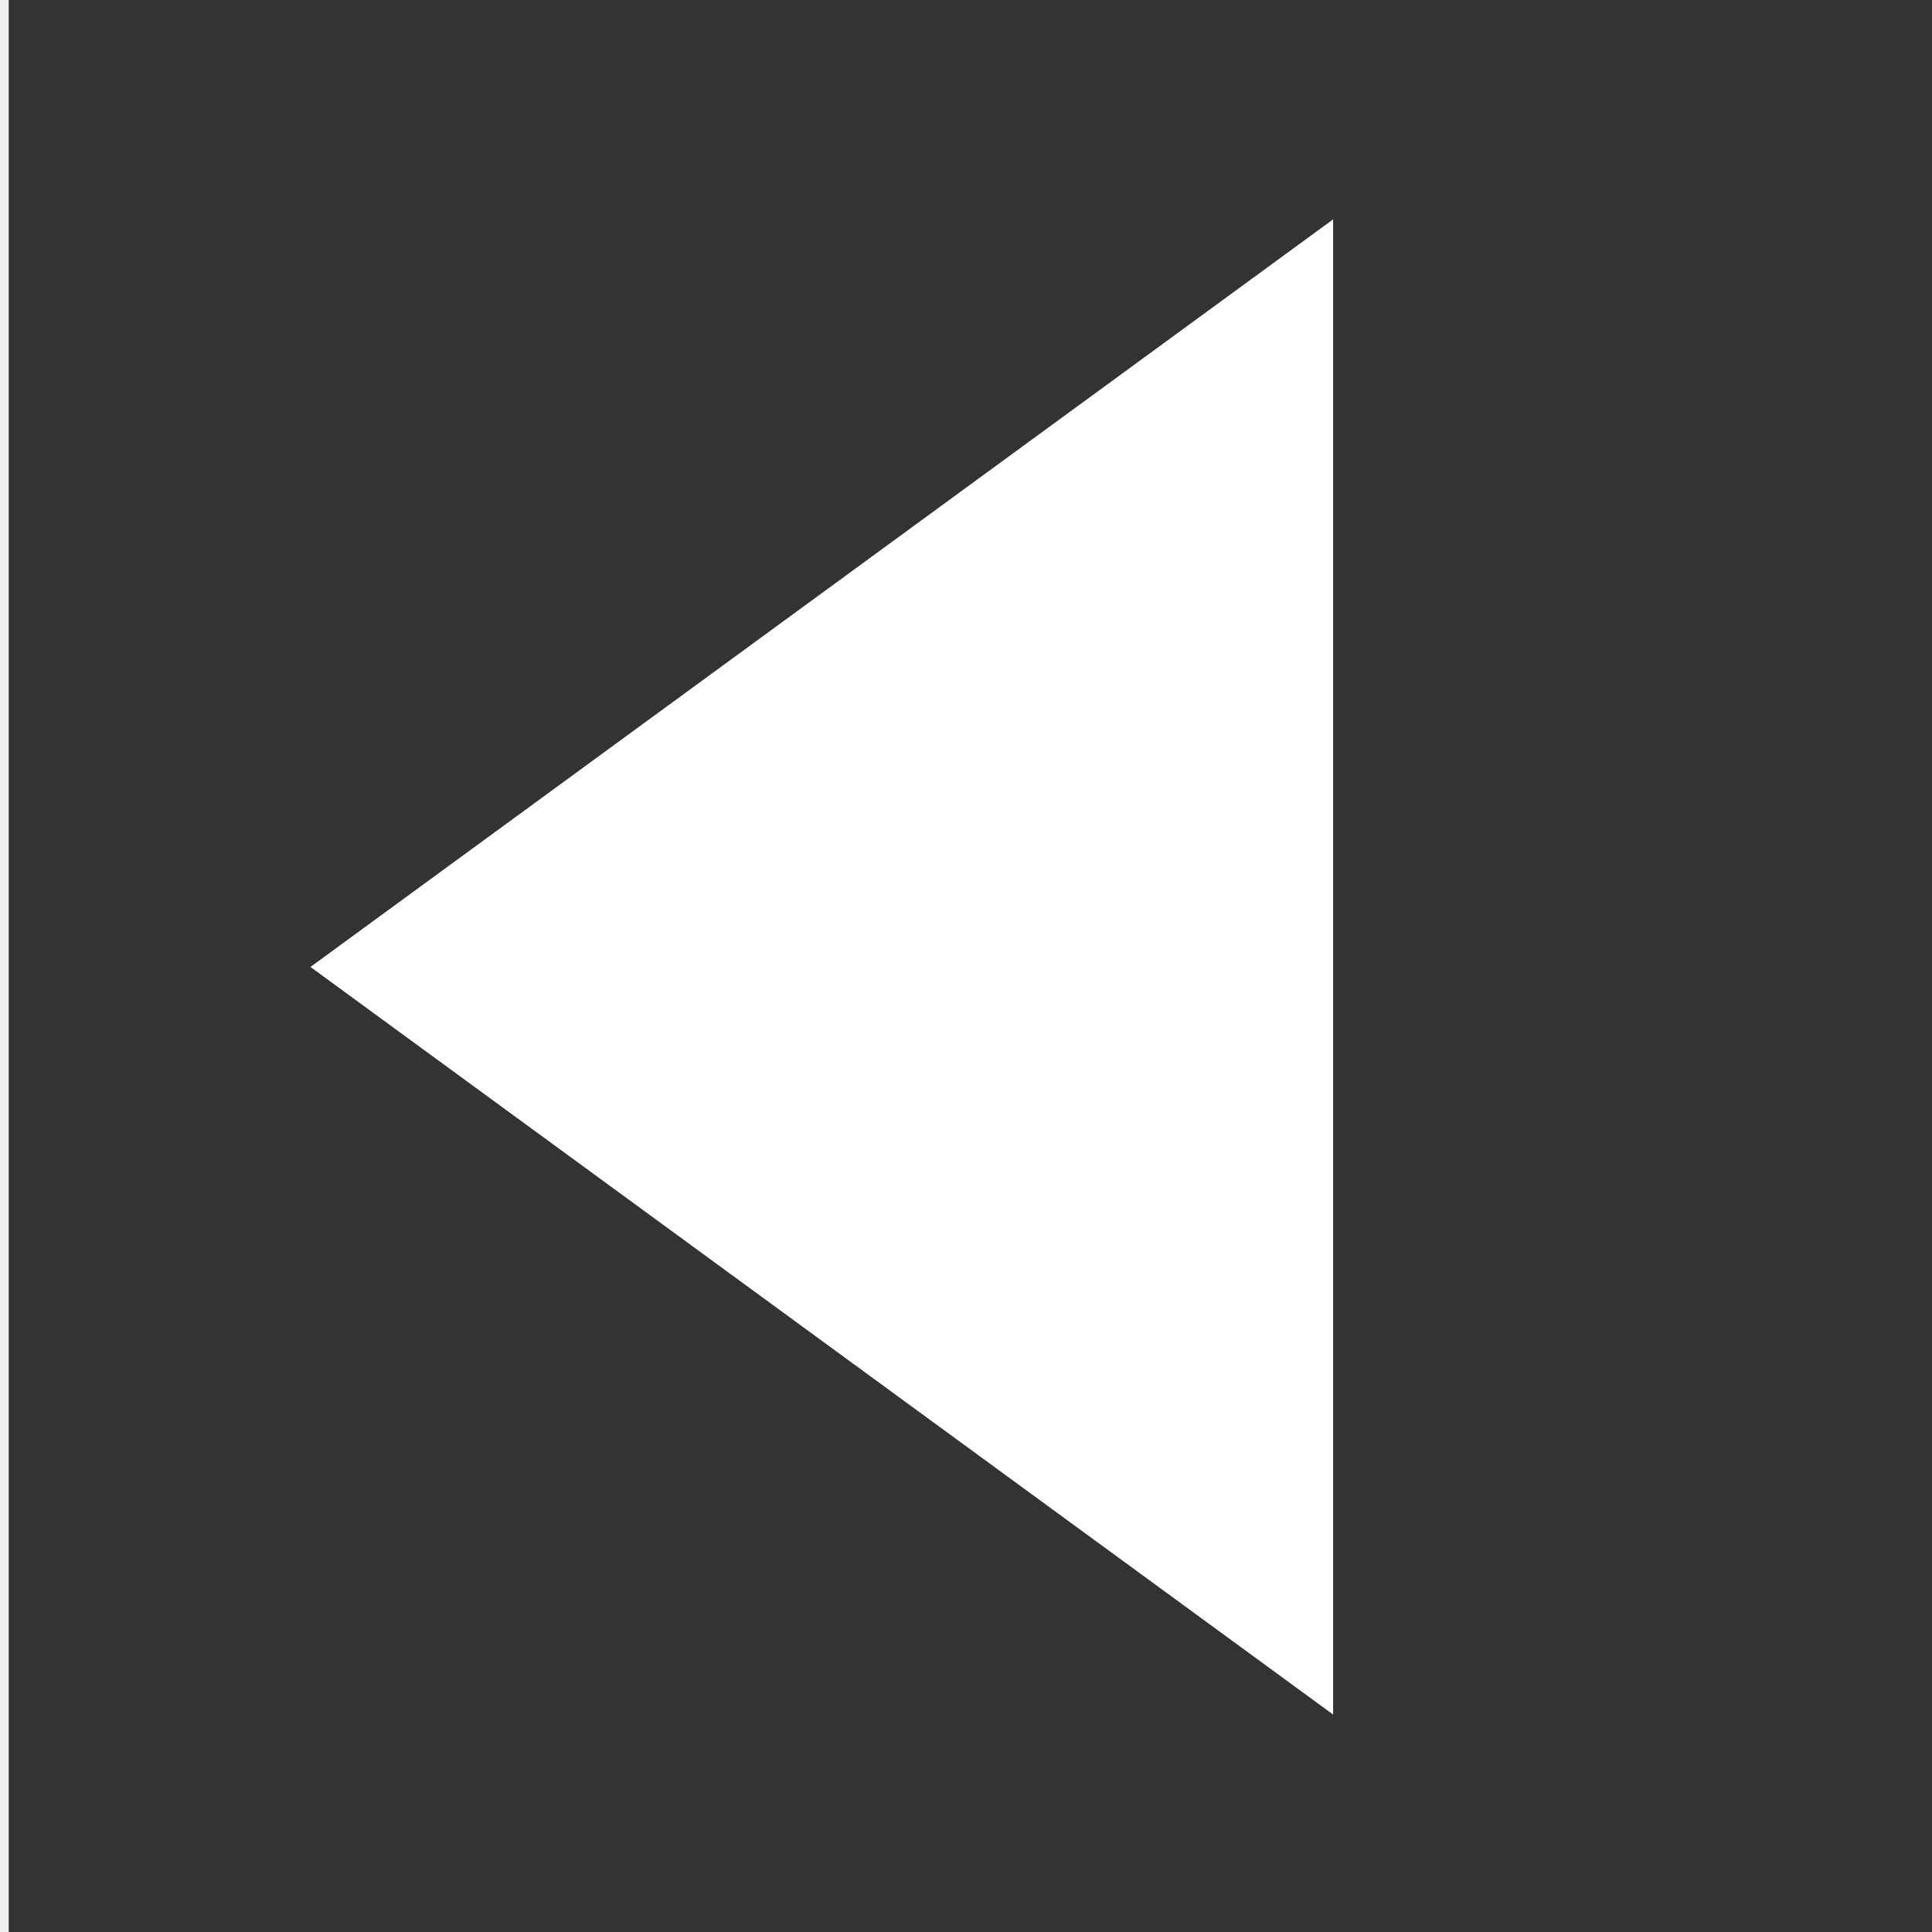
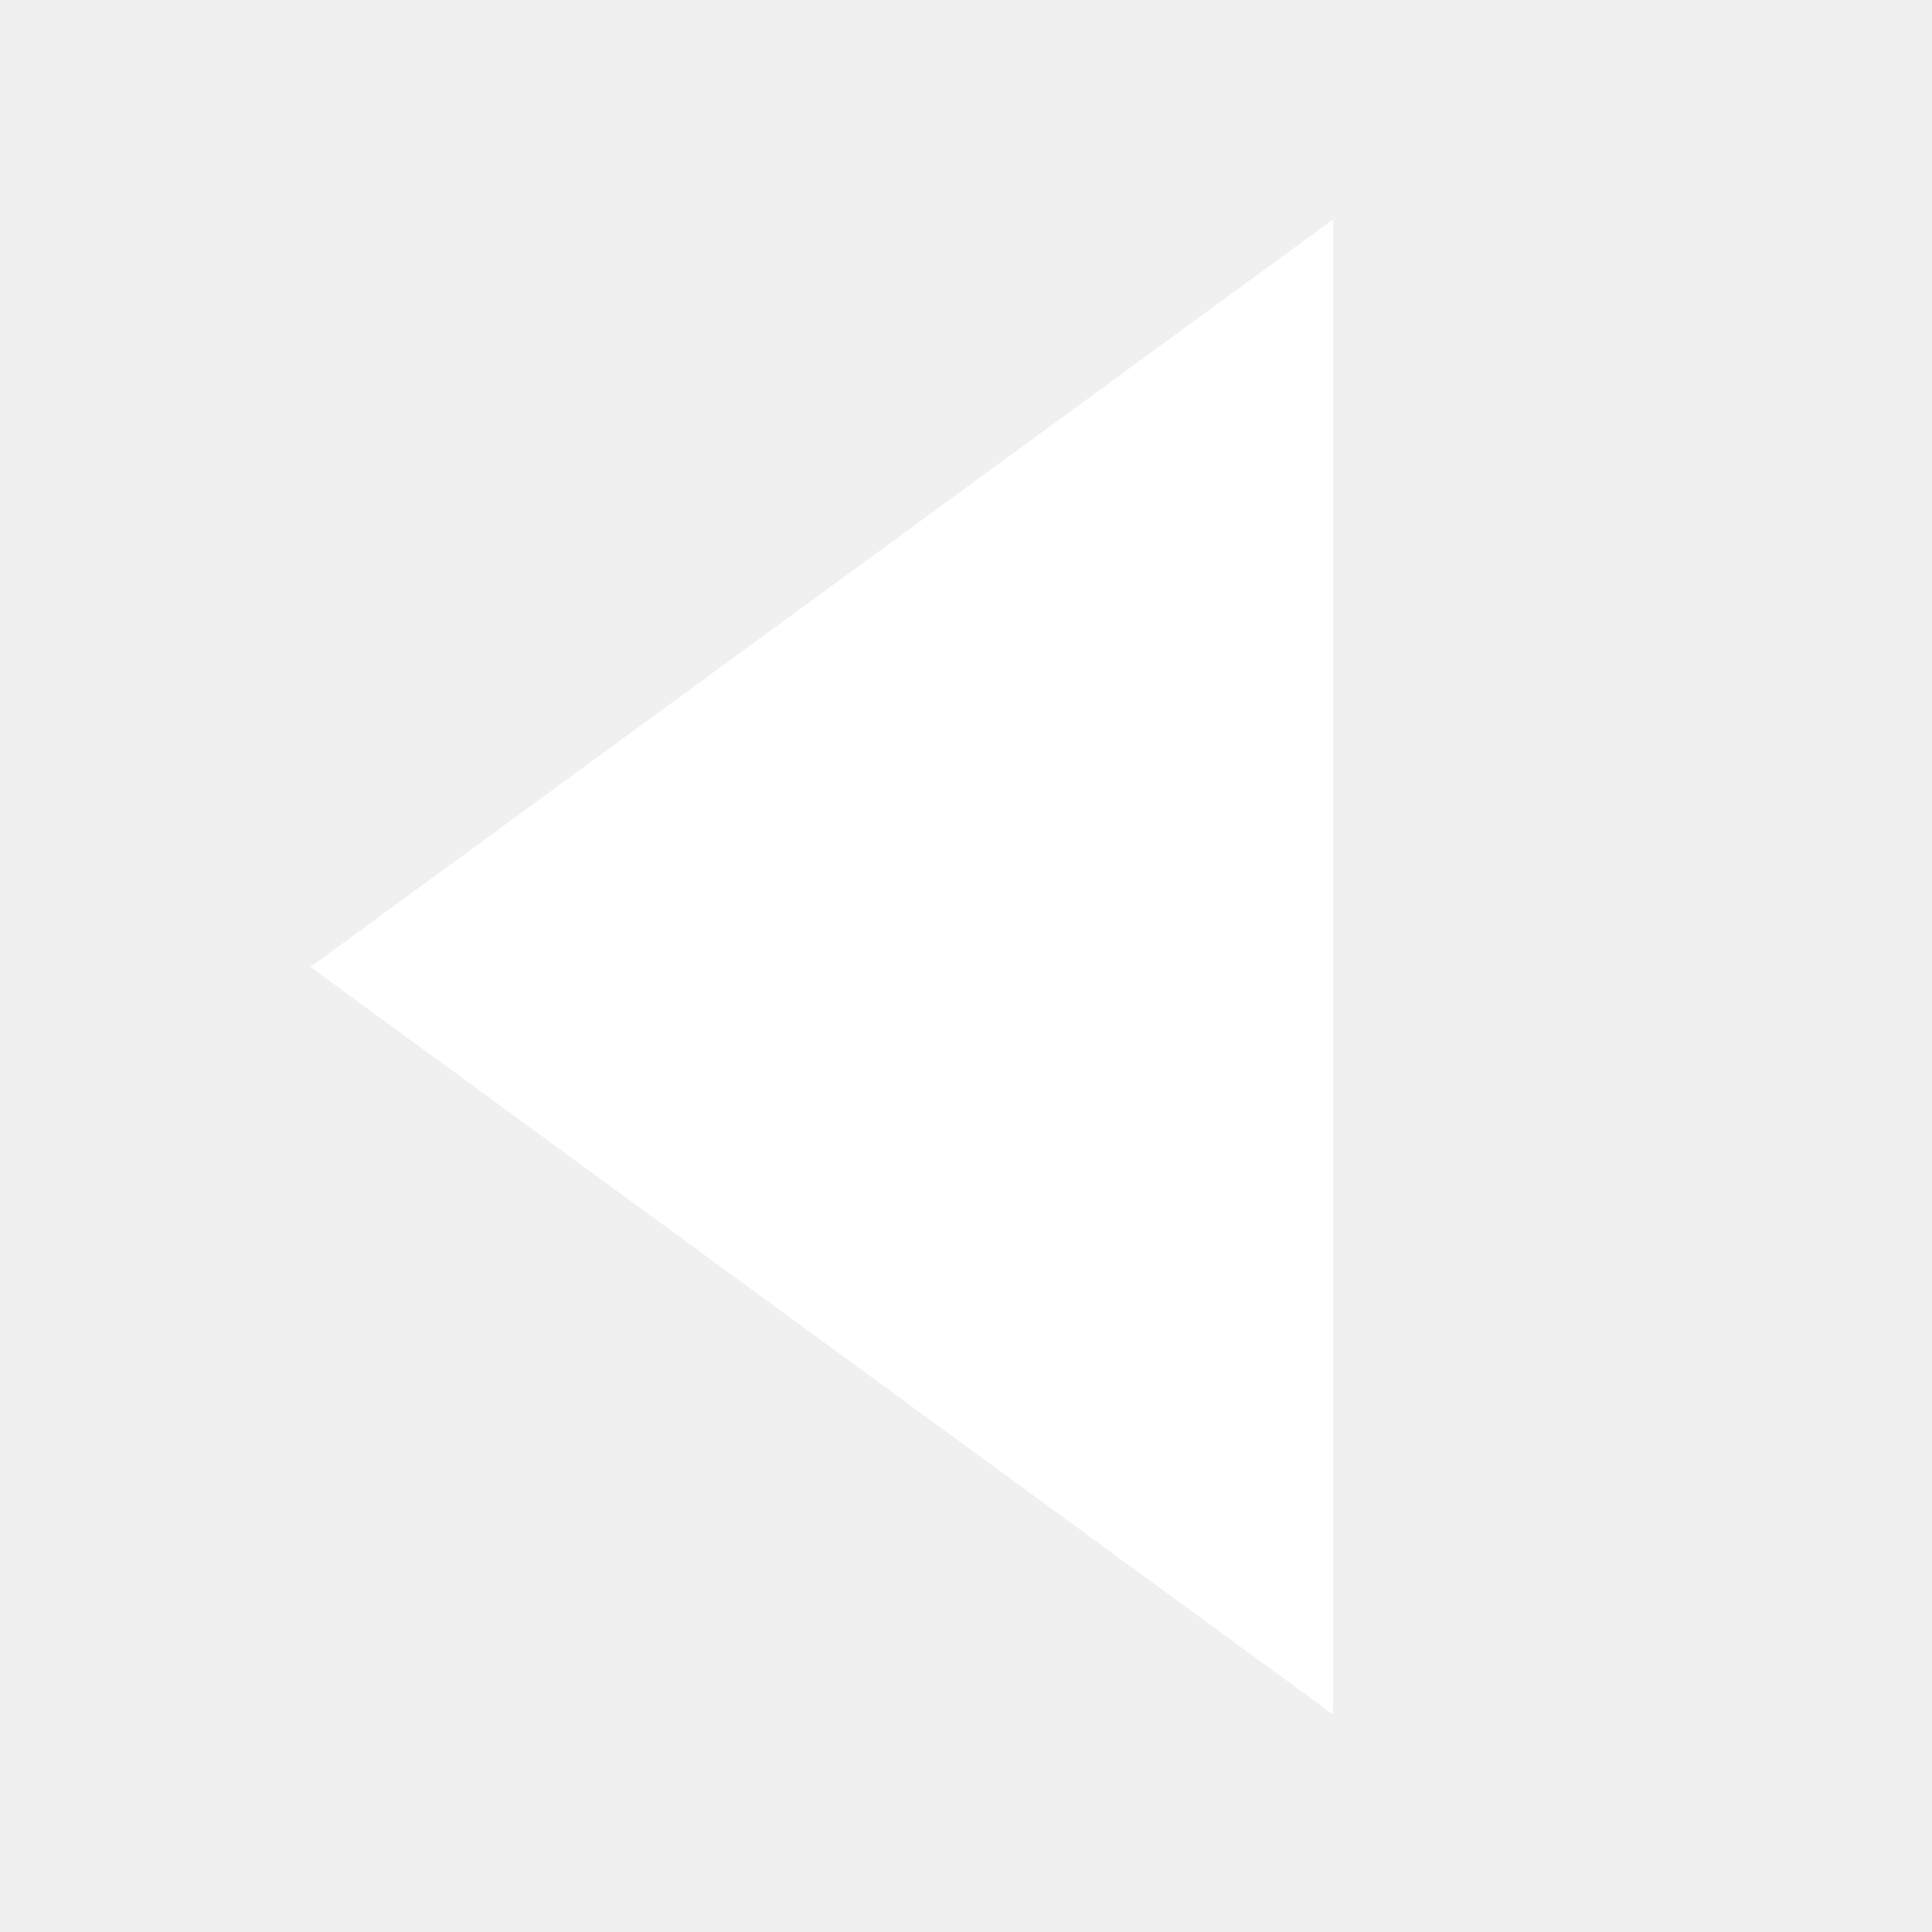
<svg xmlns="http://www.w3.org/2000/svg" version="1.1" id="tracé" x="0px" y="0px" viewBox="0 0 12.172 12.172" enable-background="new 0 0 12.172 12.172" xml:space="preserve">
-   <rect x="0.055" y="0" fill="#333333" width="12.117" height="12.173" />
  <polygon fill="#FFFFFF" points="8.399,10.802 1.956,6.092 8.399,1.382 " />
</svg>
